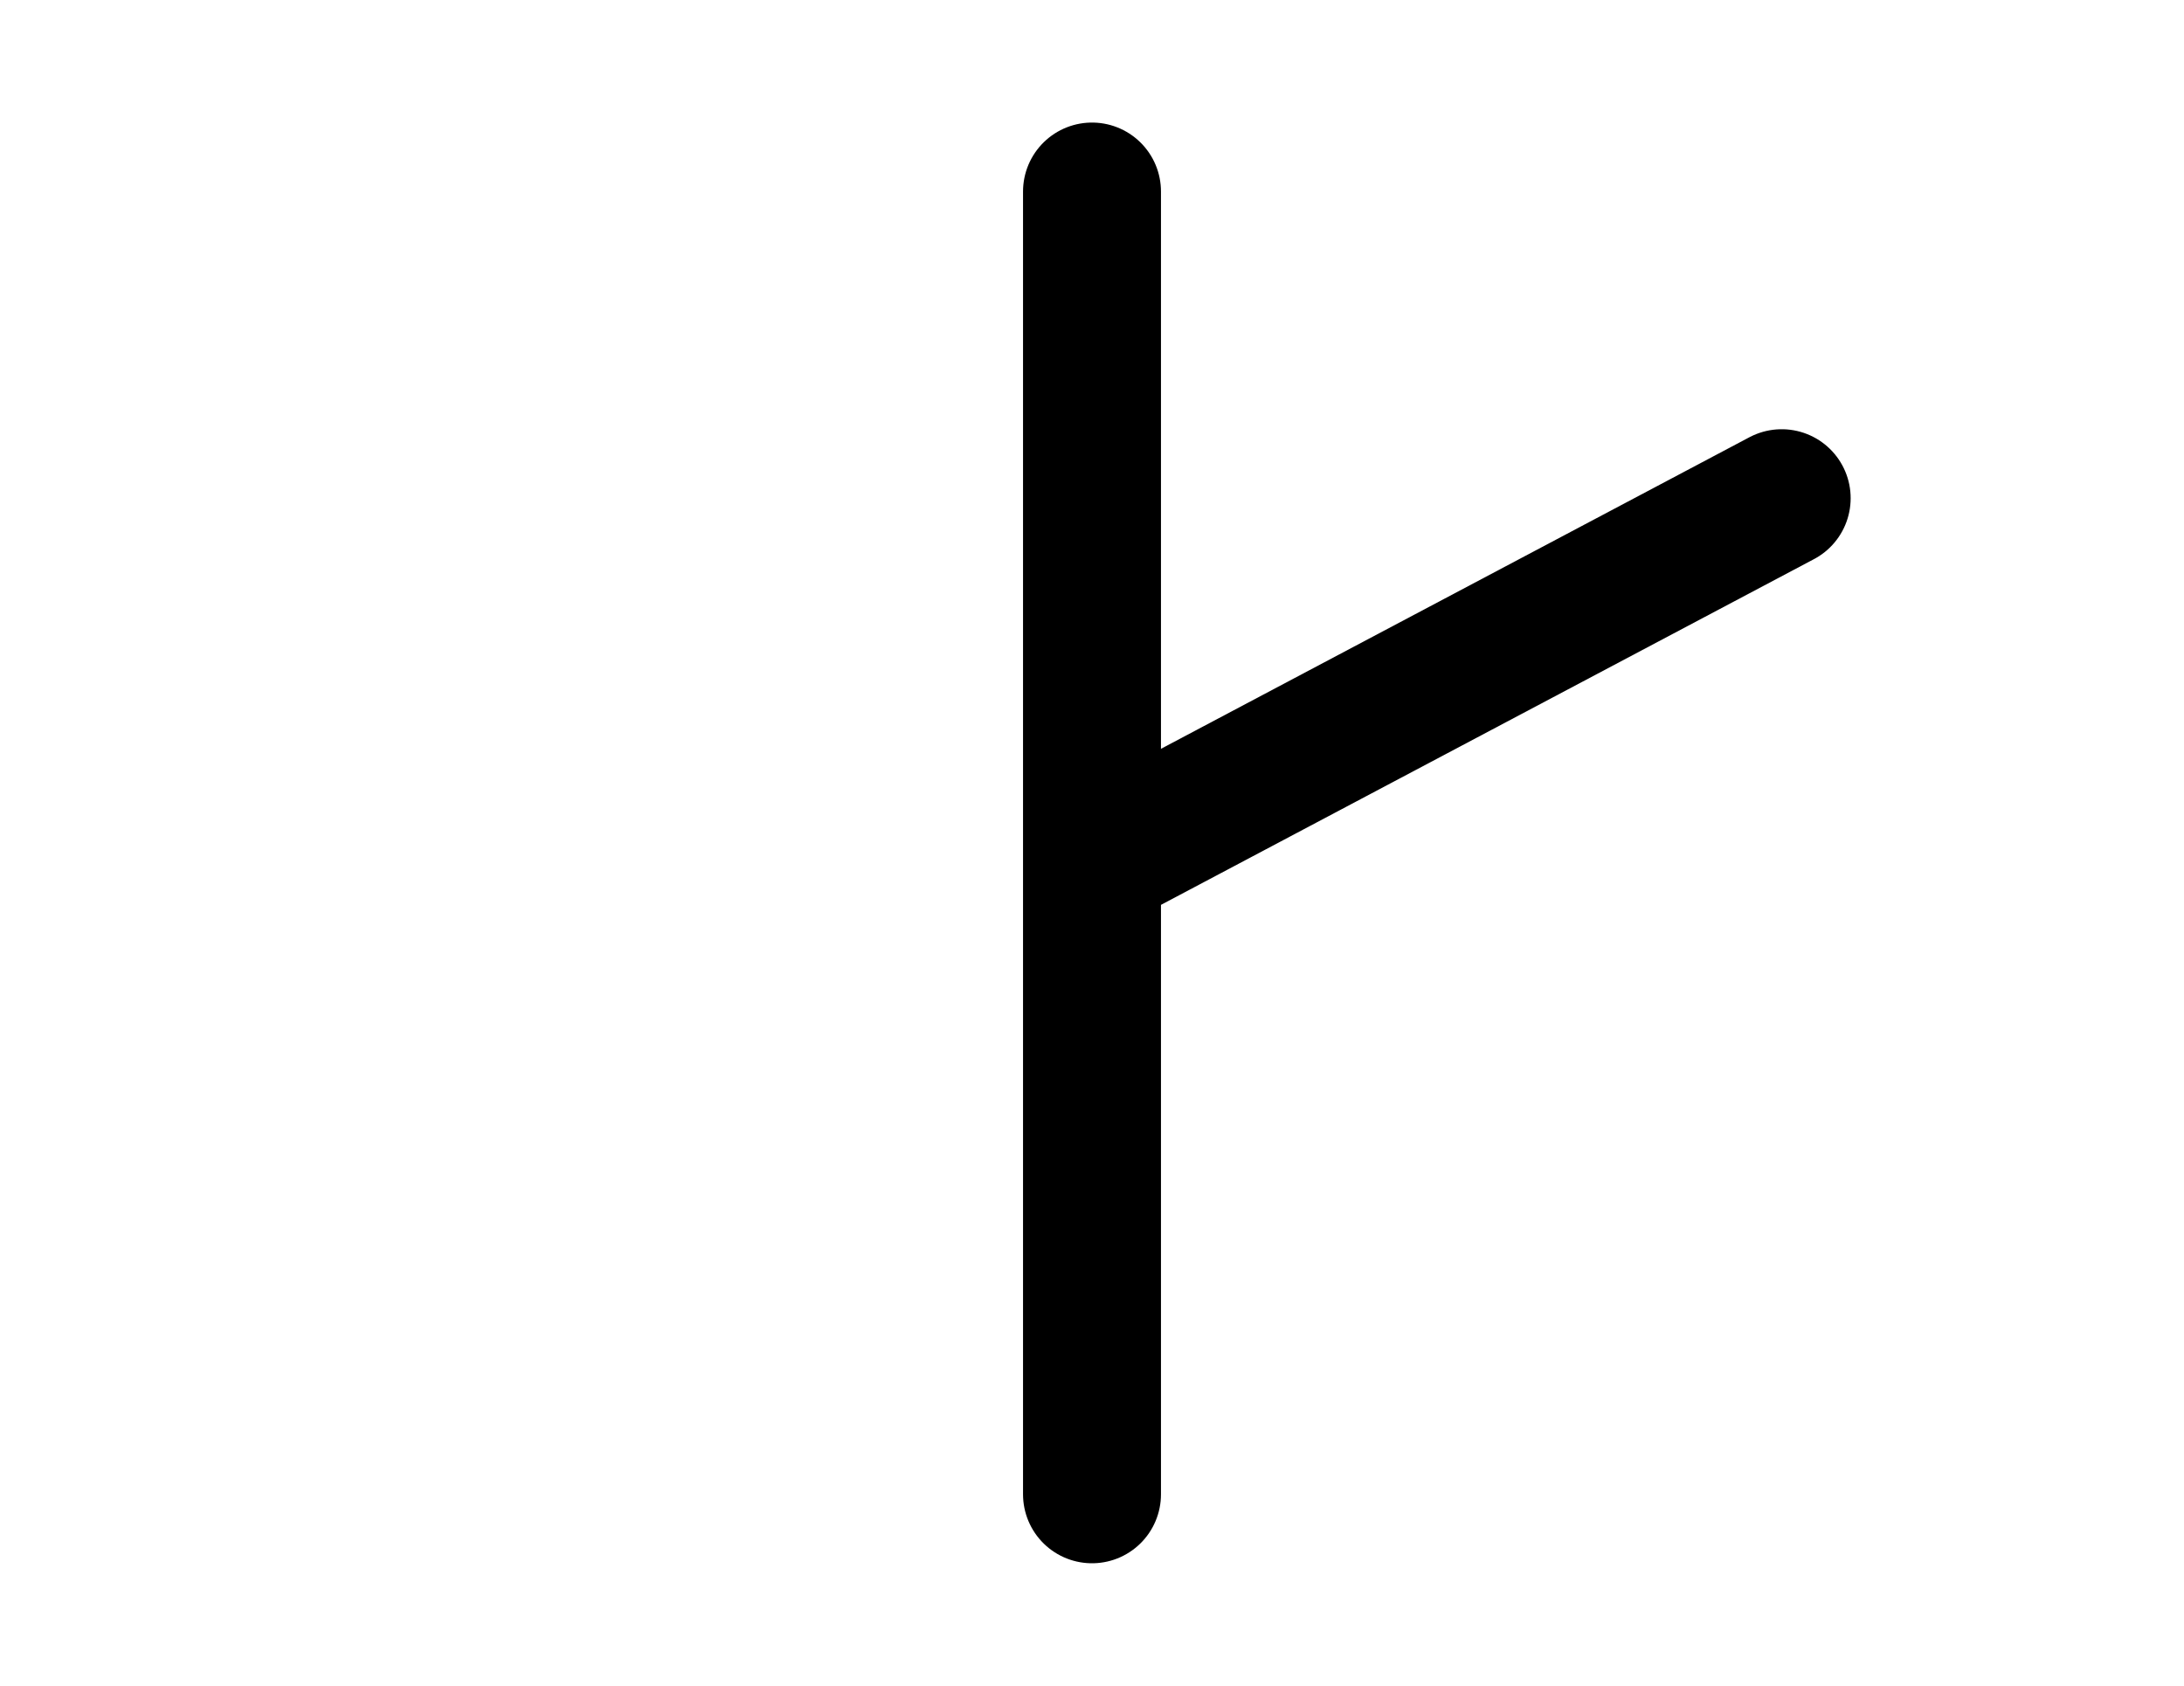
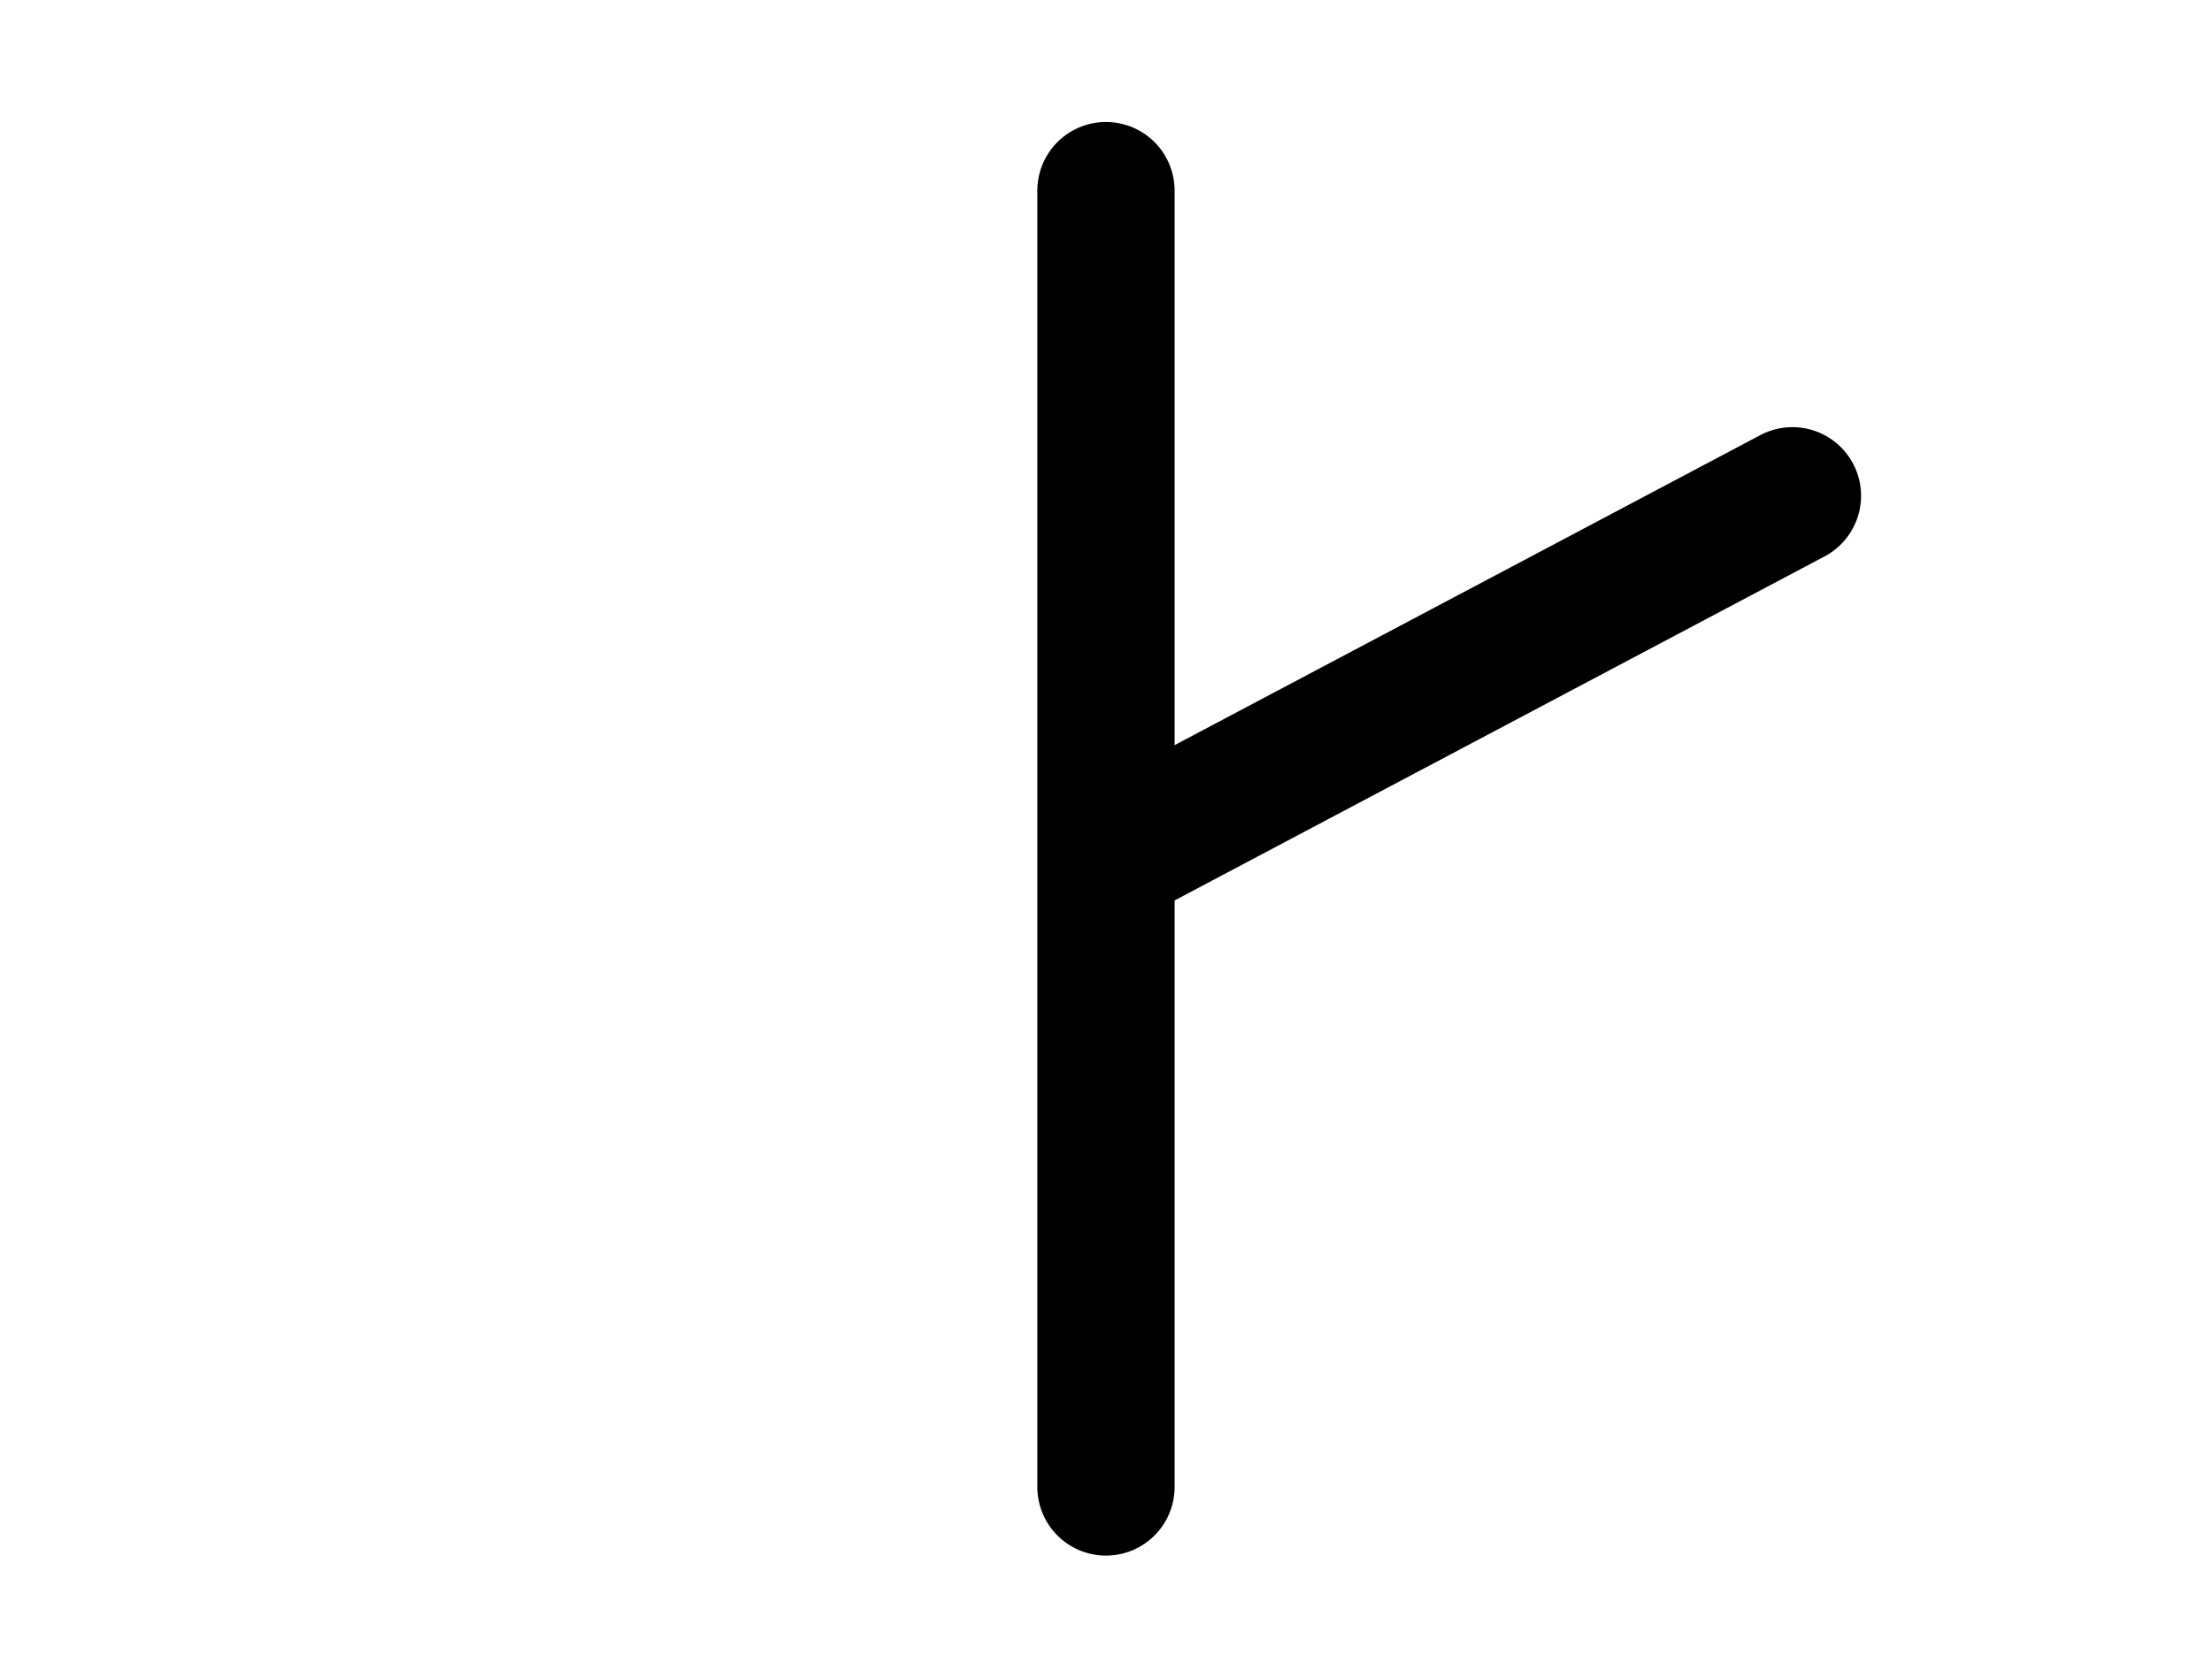
- <svg xmlns="http://www.w3.org/2000/svg" width="28.5" height="22" viewBox="0 0 9.5 7.333" id="svg18165" version="1.1">
+ <svg xmlns="http://www.w3.org/2000/svg" width="0.29E2" height="22" viewBox="0 0 9.667 7.333" id="svg18165" version="1.1">
  <defs id="defs18167" />
-   <g id="layer1" transform="translate(0,-1045.029)">
+   <g id="layer1" transform="translate(0,-1045.029) translate(0.08333333,0.0)">
    <path style="fill:none;fill-rule:evenodd;stroke:#000000;stroke-width:0.6;stroke-linecap:round;stroke-linejoin:miter;stroke-miterlimit:4;stroke-dasharray:none;stroke-opacity:1" d="m 7.75,1047.196 -2.833,1.5" id="path4743" />
    <path style="fill:none;fill-rule:evenodd;stroke:#000000;stroke-width:0.6;stroke-linecap:round;stroke-linejoin:miter;stroke-miterlimit:4;stroke-dasharray:none;stroke-opacity:1" d="m 4.75,1051.529 -1e-7,-5.667" id="path11667" />
  </g>
</svg>
